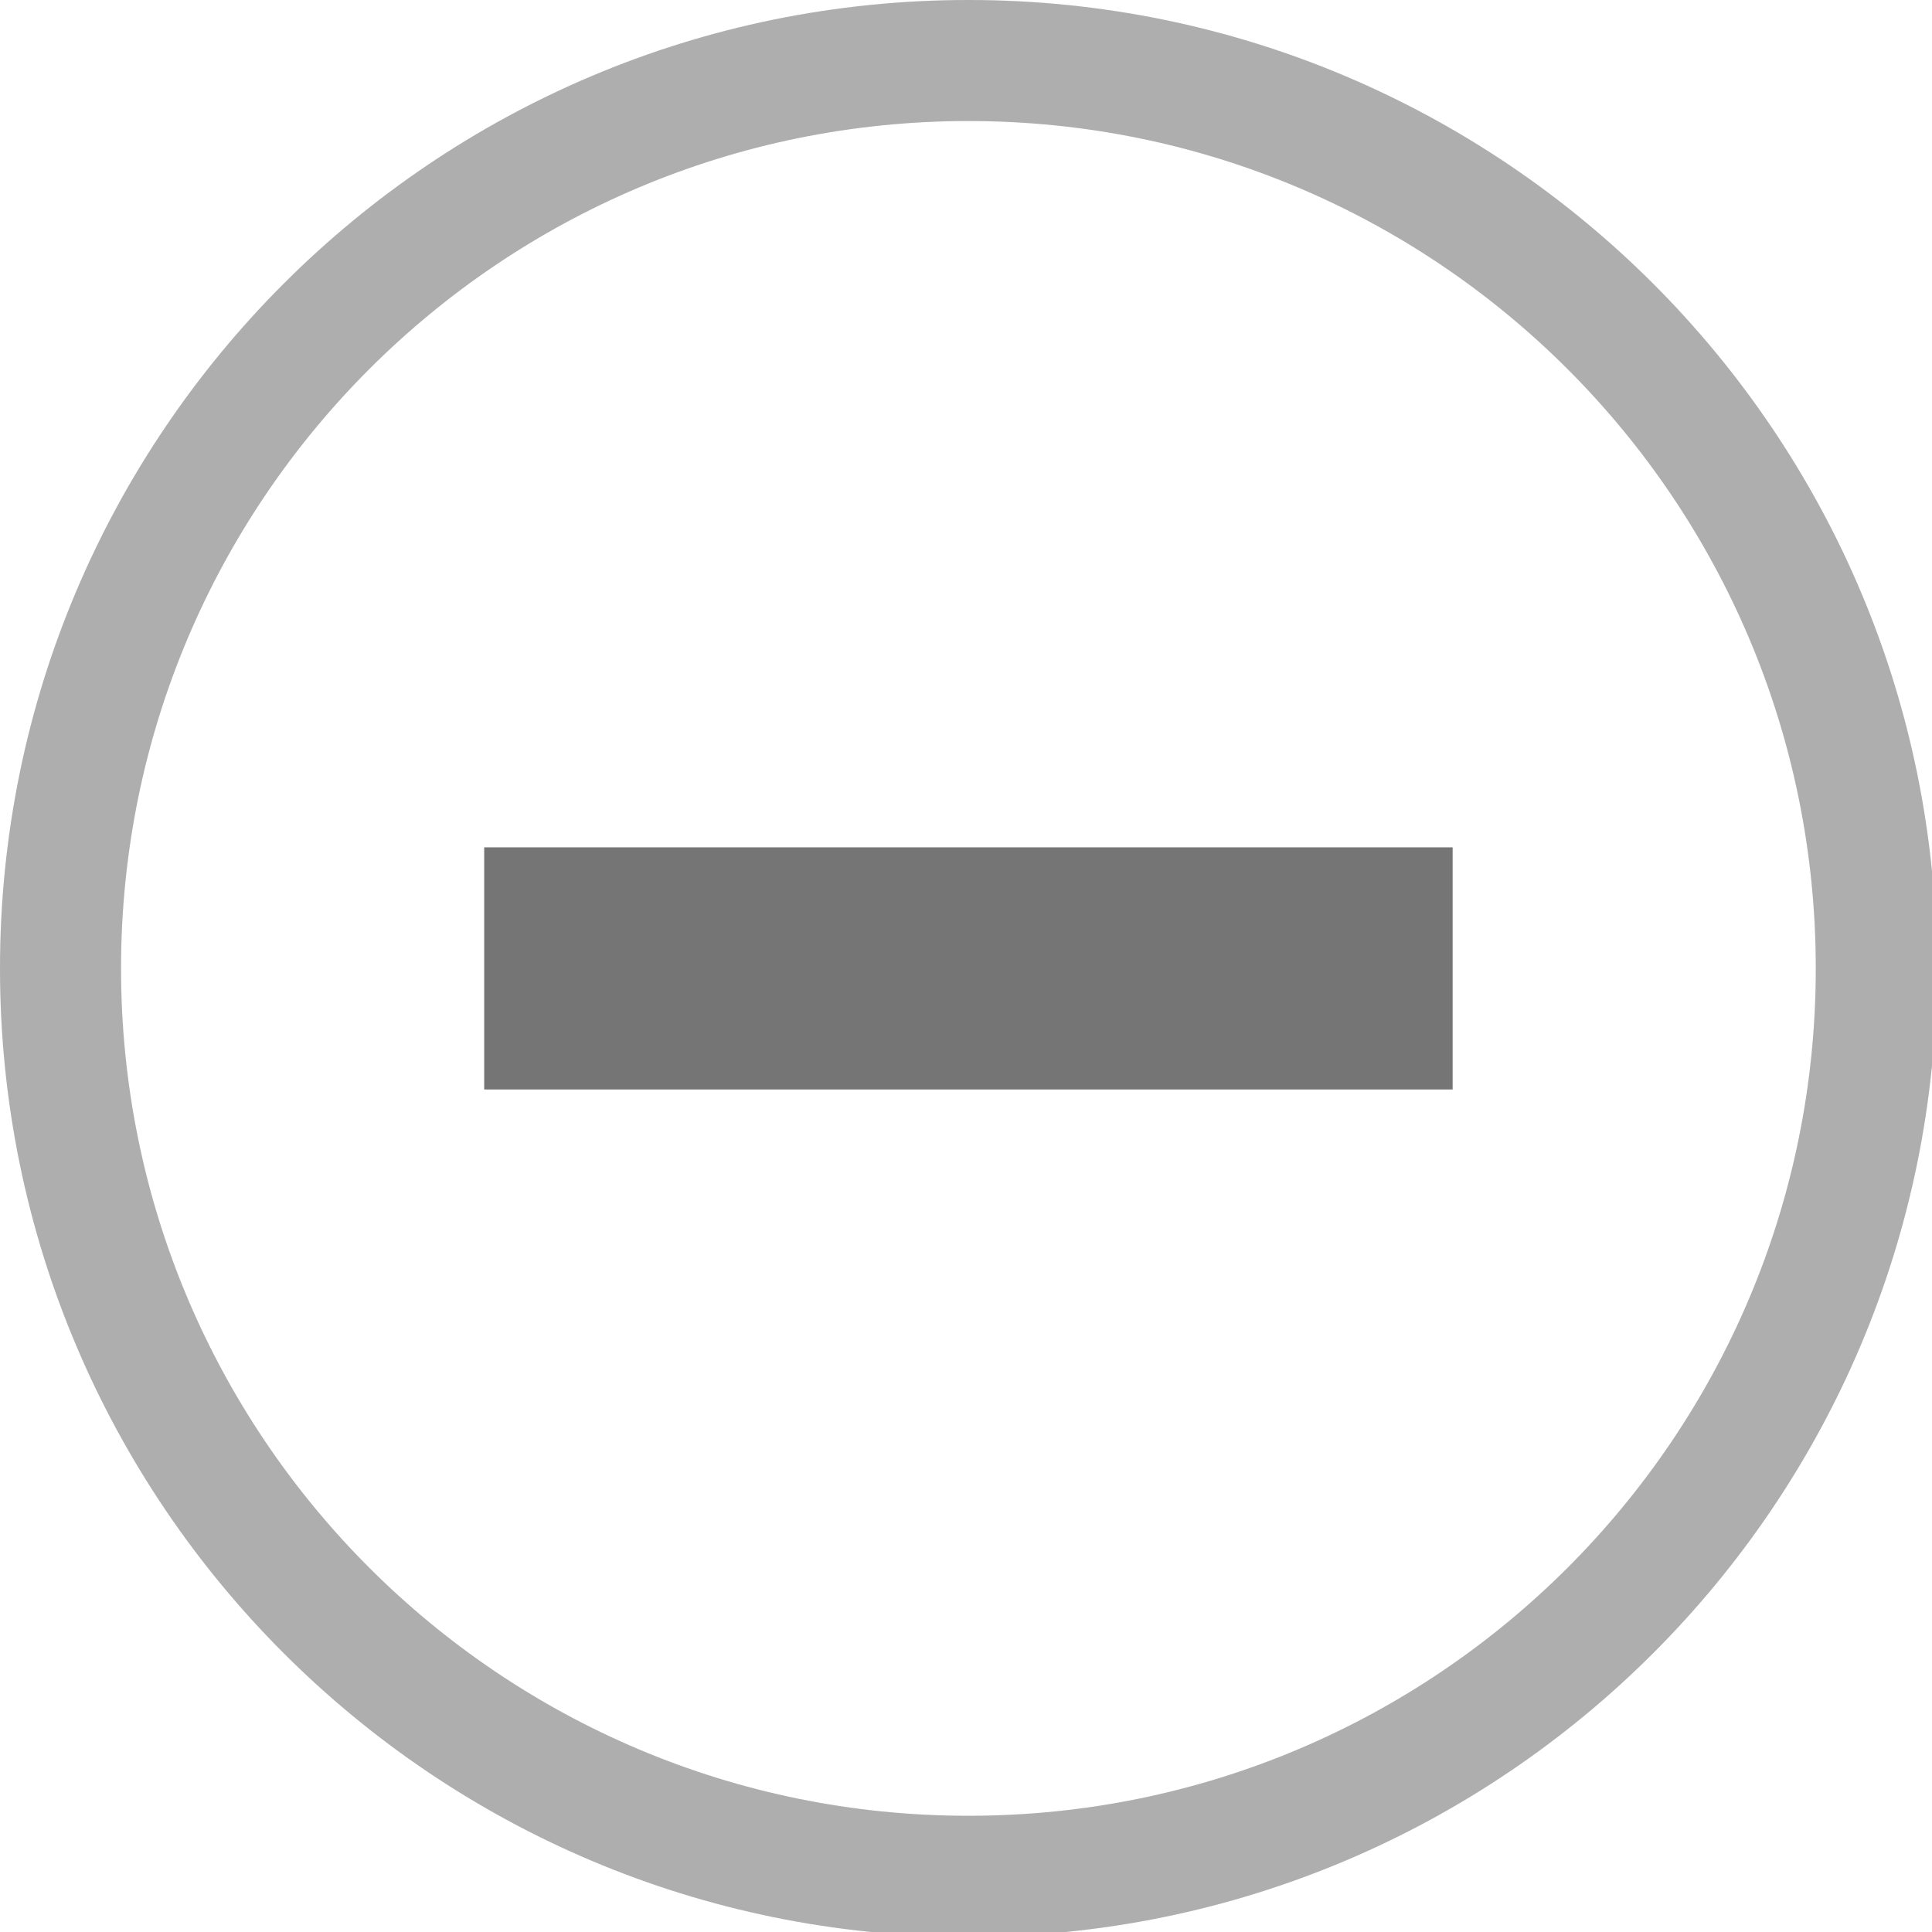
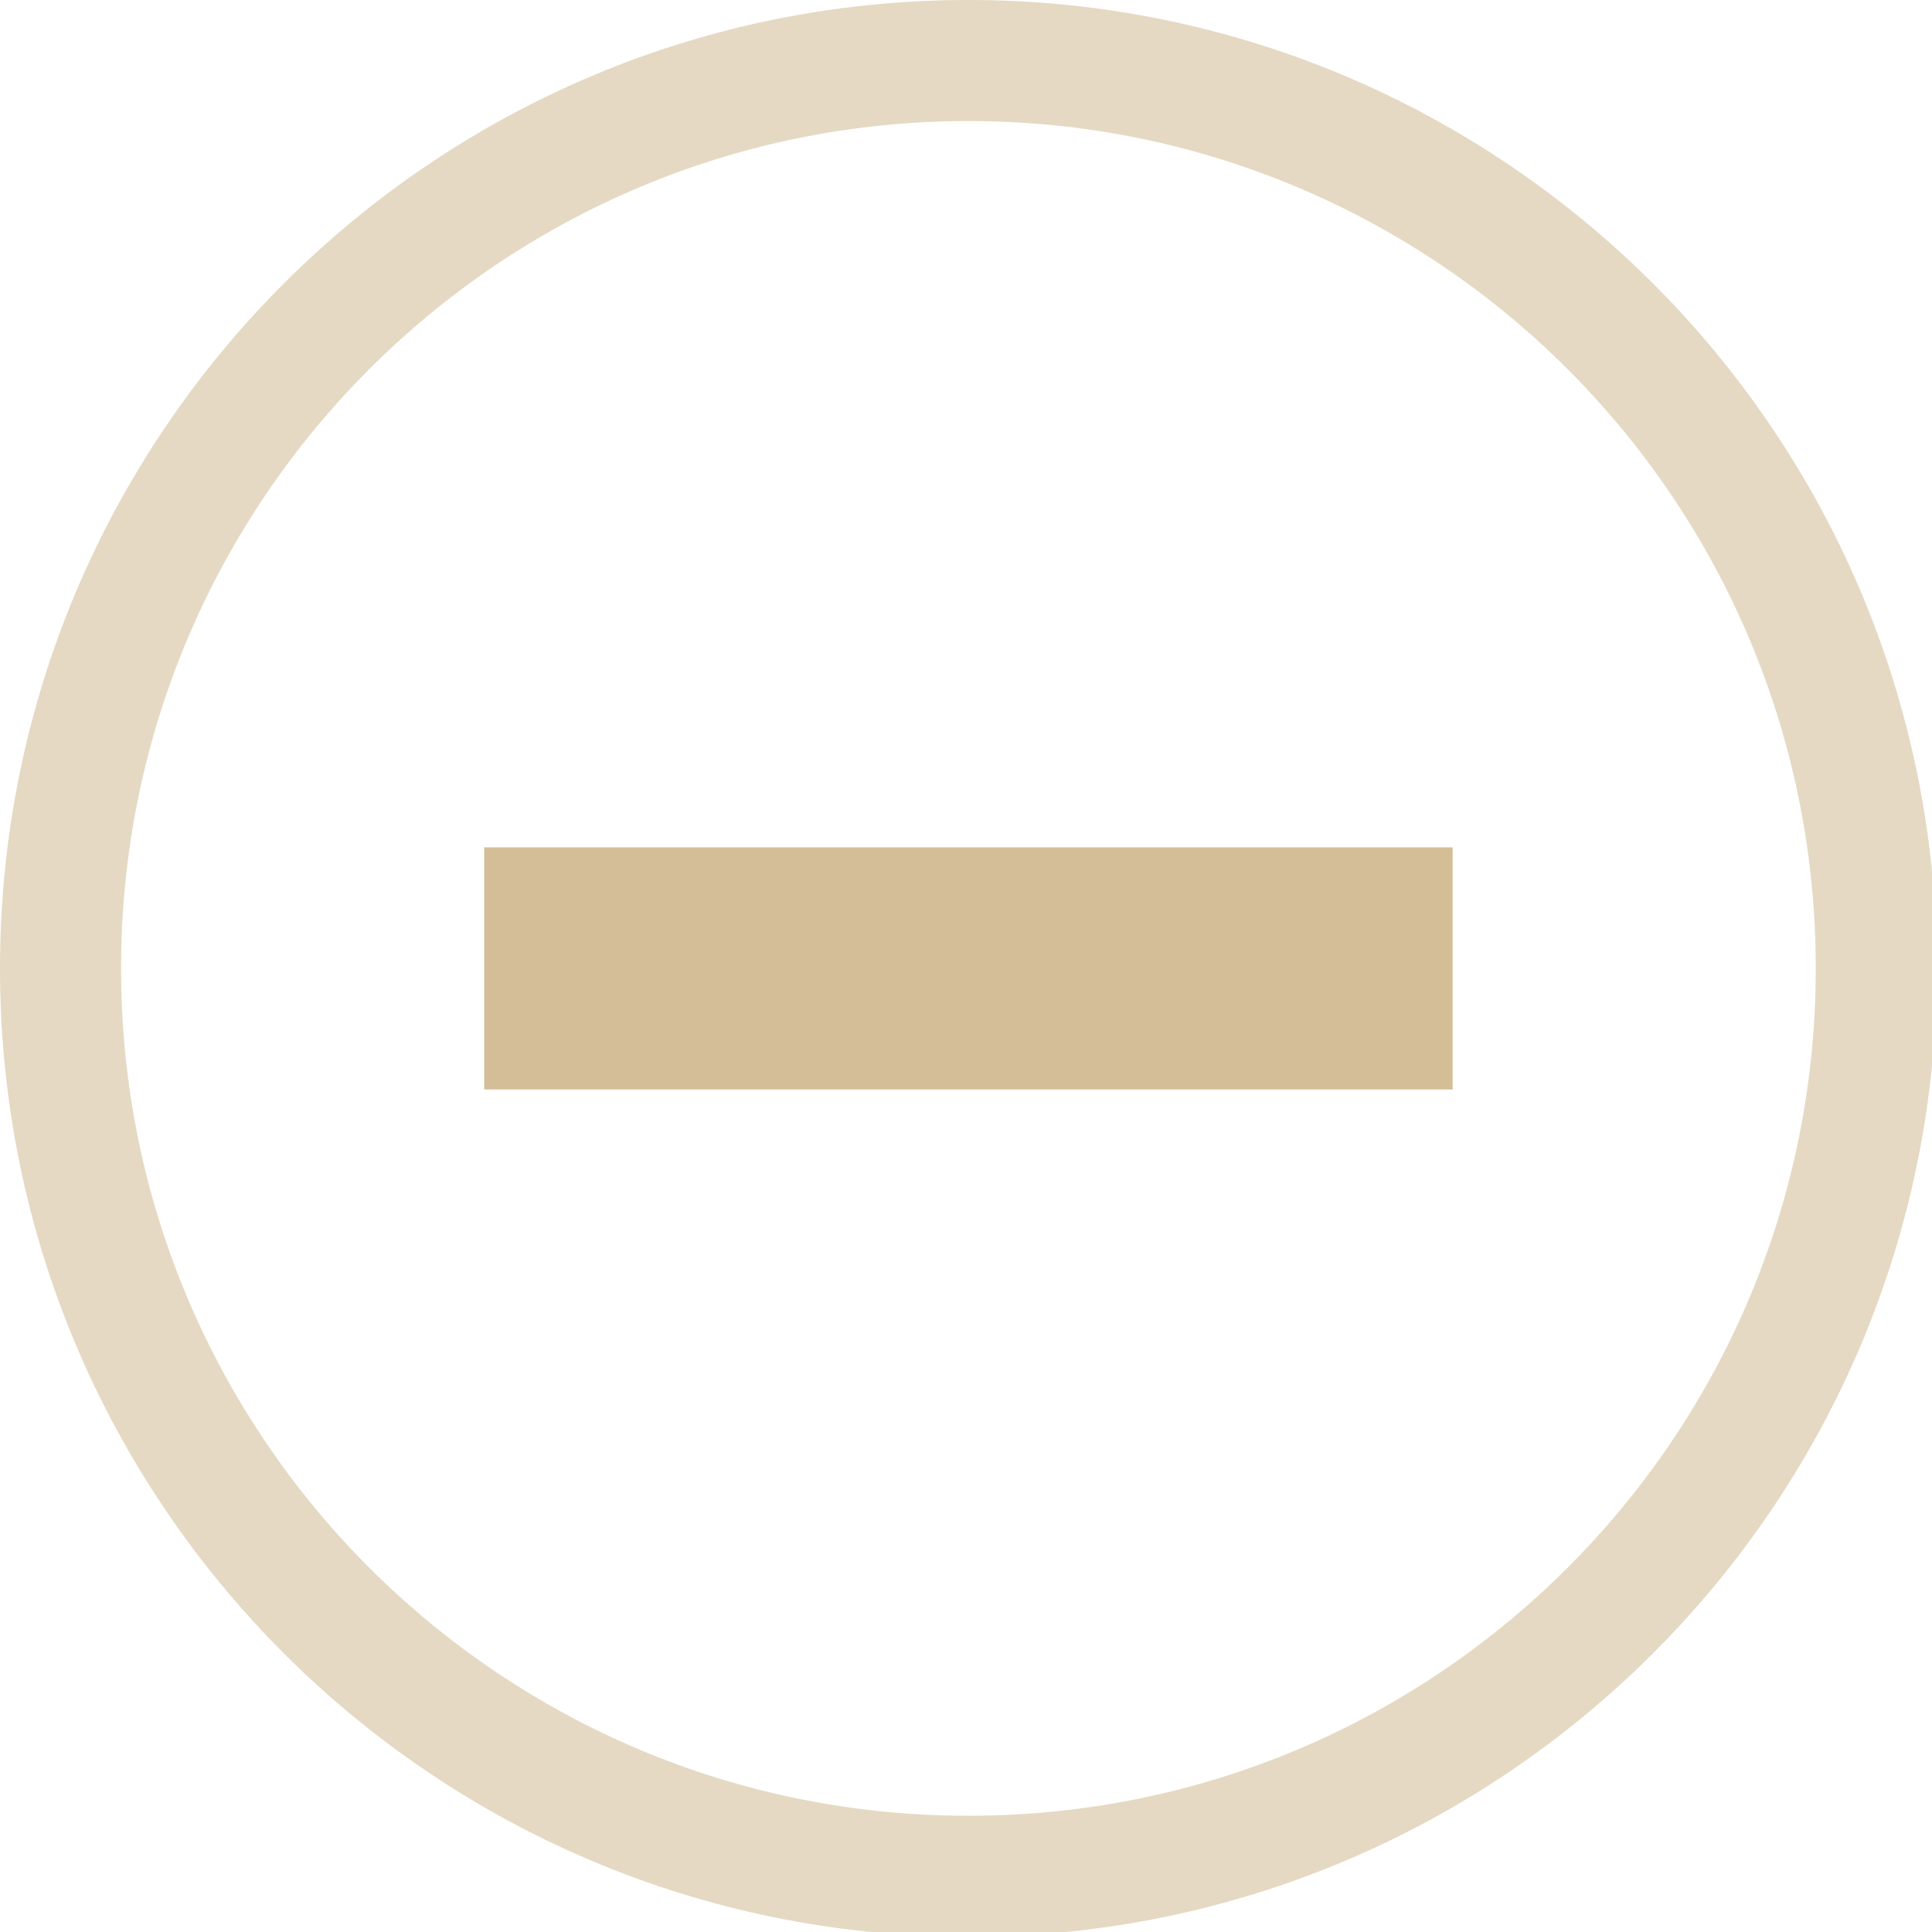
<svg xmlns="http://www.w3.org/2000/svg" width="133pt" height="133pt" viewBox="0 0 133 133" version="1.1">
  <g id="surface1">
-     <path style=" stroke:none;fill-rule:nonzero;fill:#757575;fill-opacity:0.5;" d="M 66.668 0 C 29.852 0 0 29.852 0 66.668 C 0 103.484 29.852 133.332 66.668 133.332 C 103.484 133.332 133.332 103.484 133.332 66.668 C 133.332 29.852 103.484 0 66.668 0 Z M 66.668 8.332 C 98.895 8.332 125 34.441 125 66.668 C 125 98.895 98.895 125 66.668 125 C 34.441 125 8.332 98.895 8.332 66.668 C 8.332 34.441 34.441 8.332 66.668 8.332 Z M 66.668 8.332 " />
-     <path style=" stroke:none;fill-rule:nonzero;fill:#757575;fill-opacity:0.15;" d="M 66.668 0 C 29.852 0 0 29.852 0 66.668 C 0 103.484 29.852 133.332 66.668 133.332 C 103.484 133.332 133.332 103.484 133.332 66.668 C 133.332 29.852 103.484 0 66.668 0 Z M 66.668 8.332 C 98.895 8.332 125 34.441 125 66.668 C 125 98.895 98.895 125 66.668 125 C 34.441 125 8.332 98.895 8.332 66.668 C 8.332 34.441 34.441 8.332 66.668 8.332 Z M 66.668 8.332 " />
-     <path style=" stroke:none;fill-rule:nonzero;fill:#757575;fill-opacity:1;" d="M 33.332 58.332 L 100 58.332 L 100 75 L 33.332 75 Z M 33.332 58.332 " />
+     <path style=" stroke:none;fill-rule:nonzero;fill:#d4be98;fill-opacity:0.5;" d="M 66.668 0 C 29.852 0 0 29.852 0 66.668 C 0 103.484 29.852 133.332 66.668 133.332 C 103.484 133.332 133.332 103.484 133.332 66.668 C 133.332 29.852 103.484 0 66.668 0 Z M 66.668 8.332 C 98.895 8.332 125 34.441 125 66.668 C 125 98.895 98.895 125 66.668 125 C 34.441 125 8.332 98.895 8.332 66.668 C 8.332 34.441 34.441 8.332 66.668 8.332 Z M 66.668 8.332 " />
+     <path style=" stroke:none;fill-rule:nonzero;fill:#d4be98;fill-opacity:0.15;" d="M 66.668 0 C 29.852 0 0 29.852 0 66.668 C 0 103.484 29.852 133.332 66.668 133.332 C 103.484 133.332 133.332 103.484 133.332 66.668 C 133.332 29.852 103.484 0 66.668 0 Z M 66.668 8.332 C 98.895 8.332 125 34.441 125 66.668 C 125 98.895 98.895 125 66.668 125 C 34.441 125 8.332 98.895 8.332 66.668 C 8.332 34.441 34.441 8.332 66.668 8.332 Z M 66.668 8.332 " />
+     <path style=" stroke:none;fill-rule:nonzero;fill:#d4be98;fill-opacity:1;" d="M 33.332 58.332 L 100 58.332 L 100 75 L 33.332 75 Z M 33.332 58.332 " />
  </g>
</svg>
